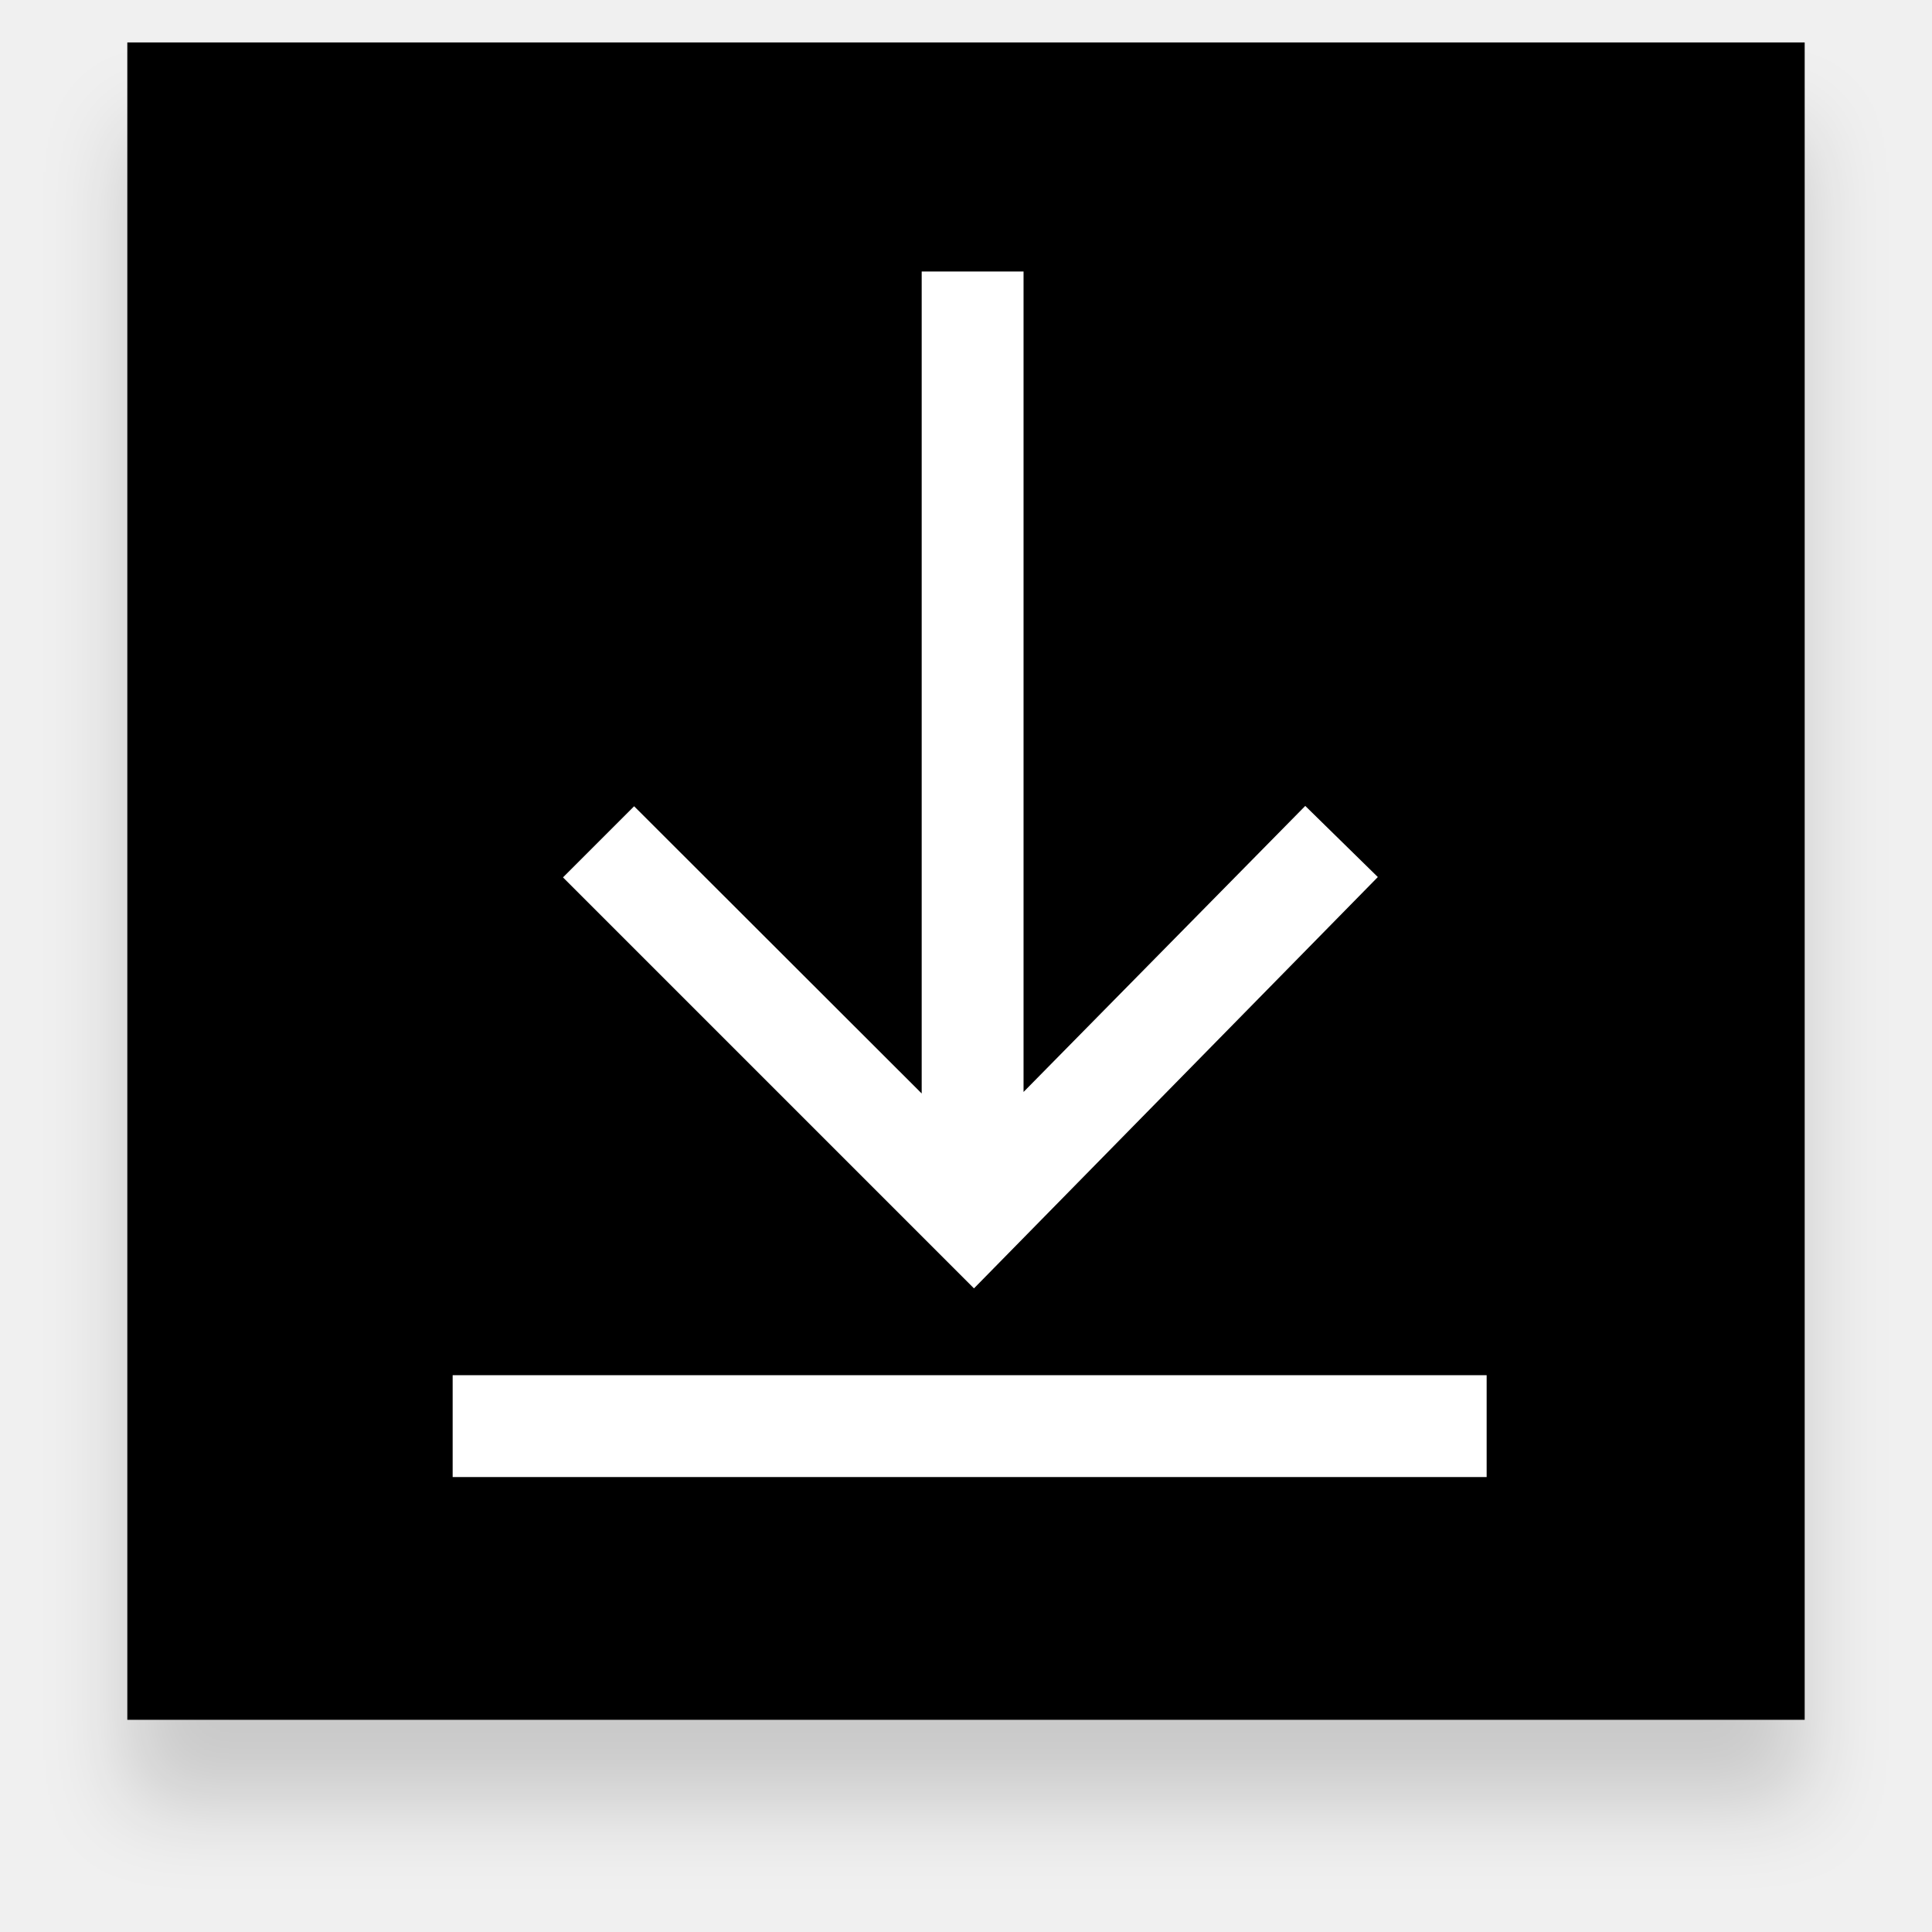
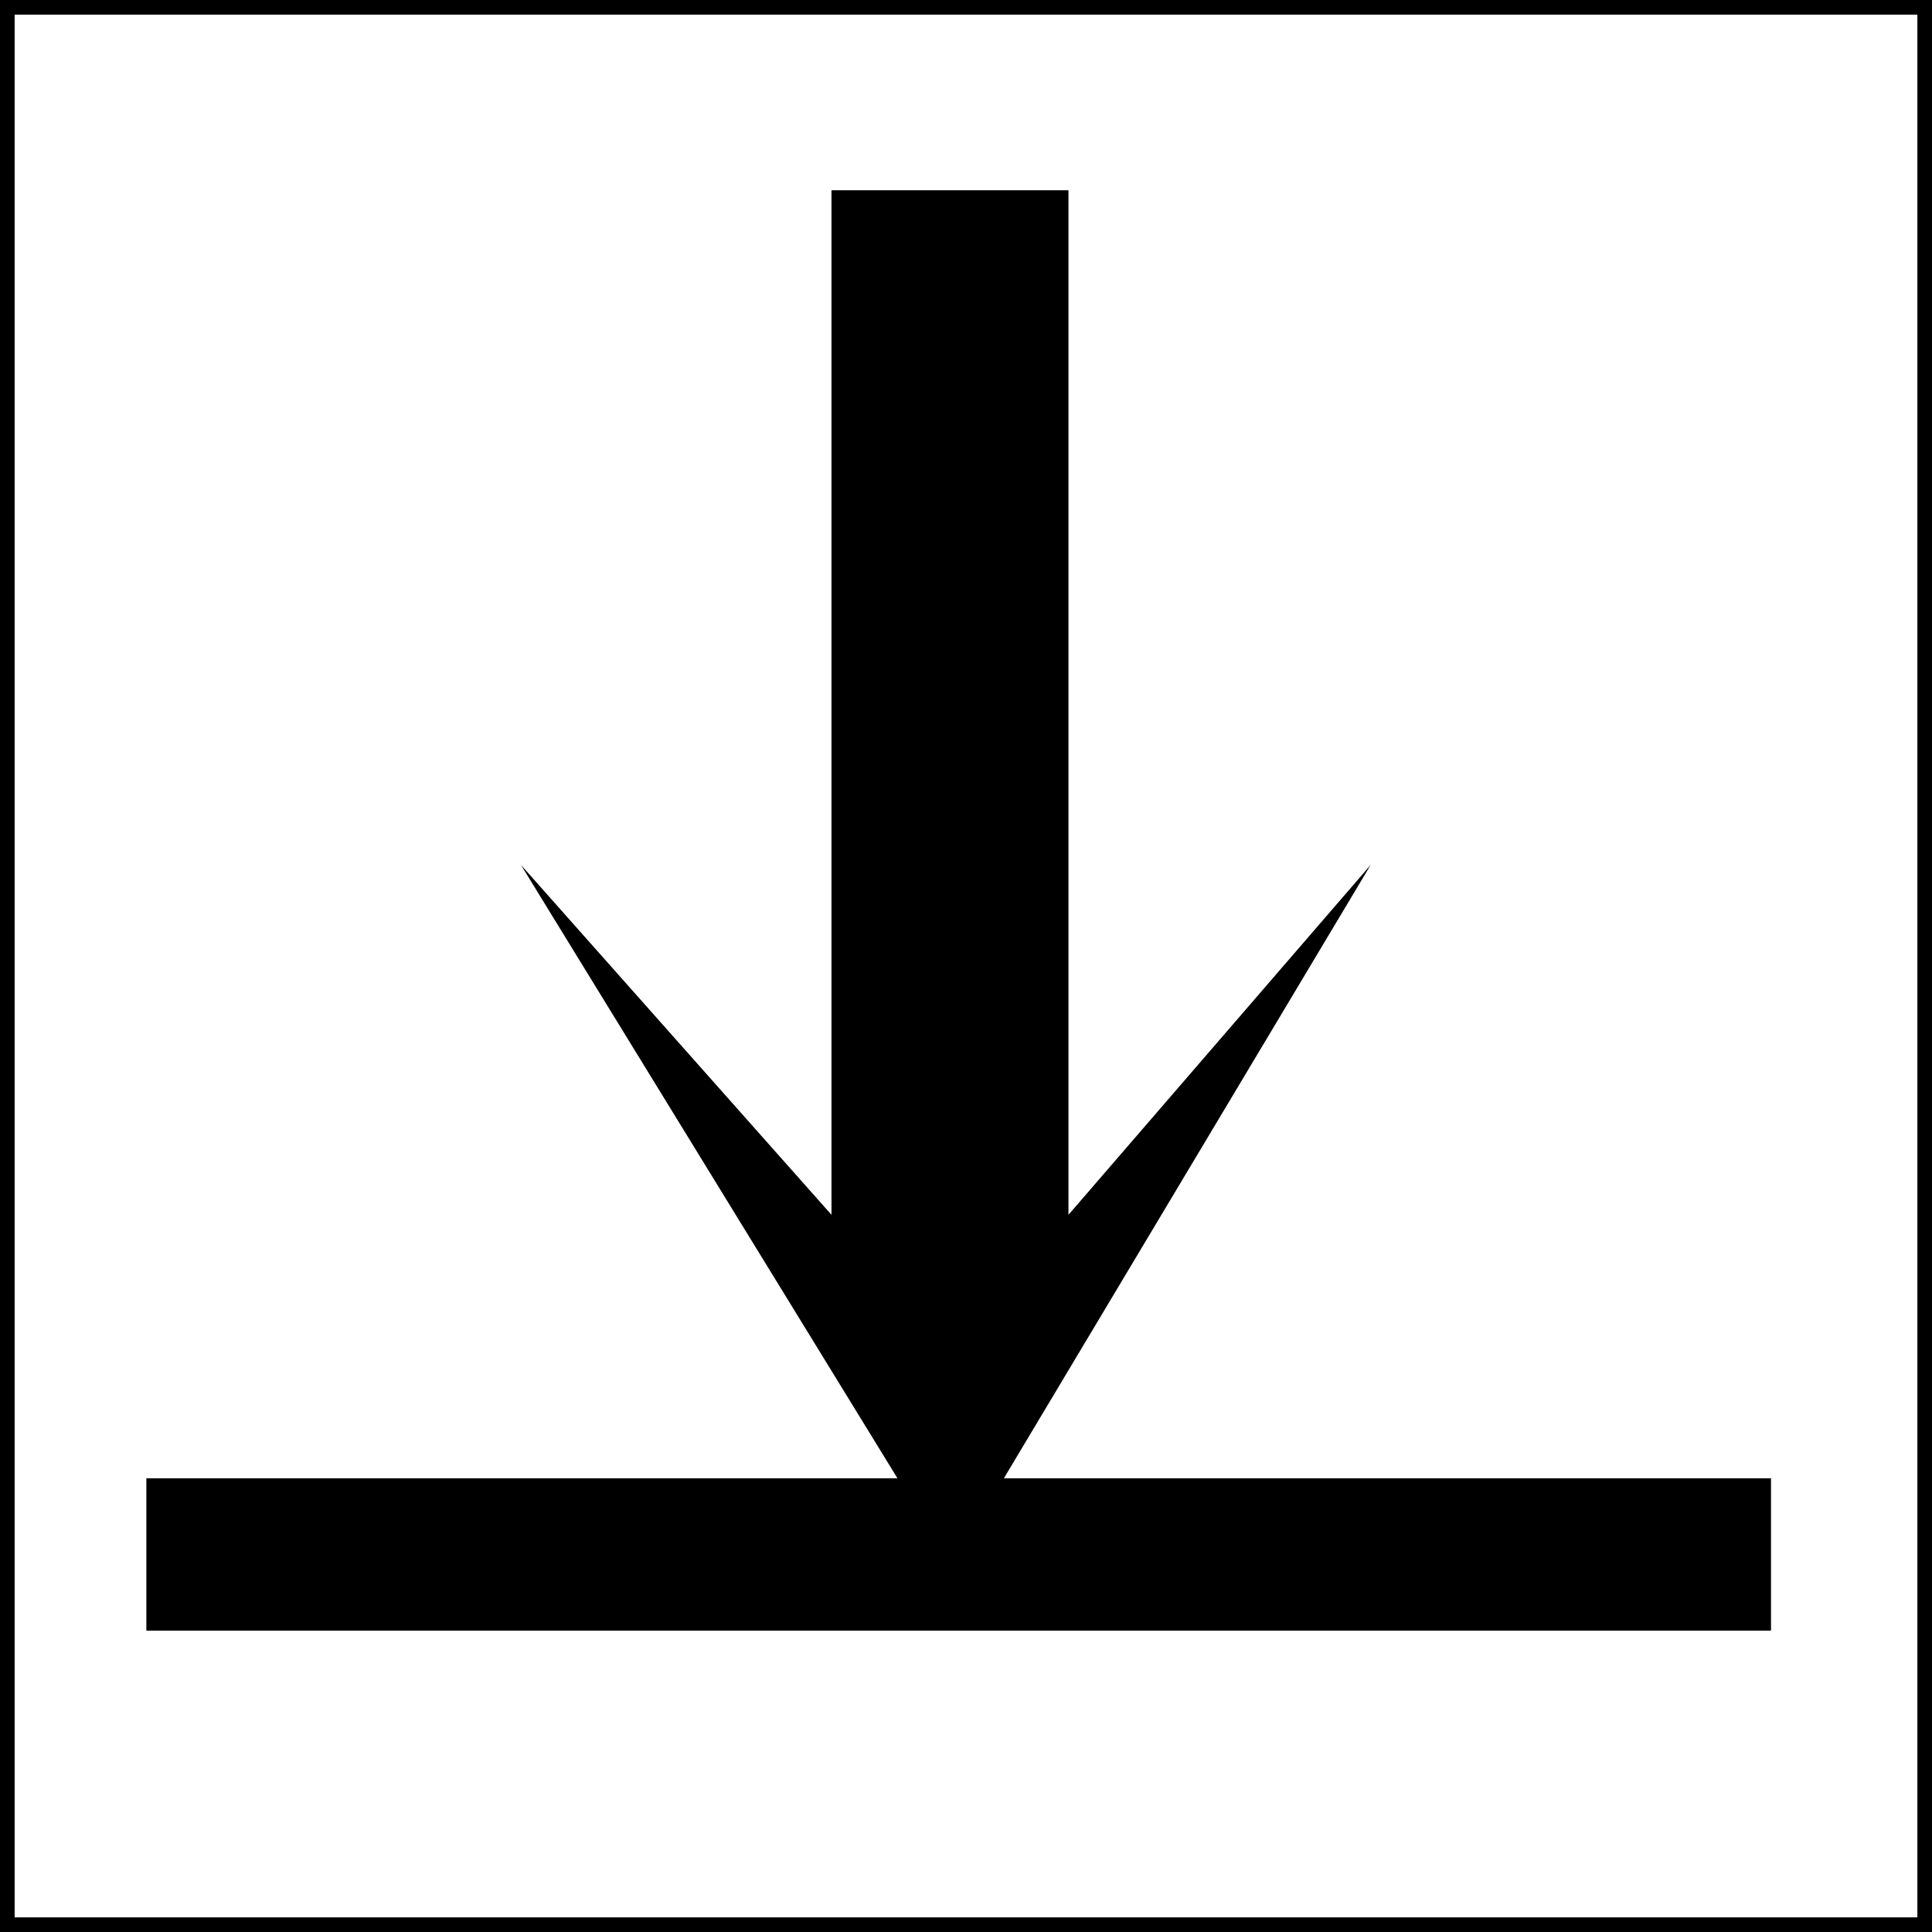
- <svg xmlns="http://www.w3.org/2000/svg" viewBox="2807.5 634.5 22.762 22.762">
+ <svg xmlns="http://www.w3.org/2000/svg" viewBox="0 0 132 132">
  <defs>
-     <style>
-       .cls-1 {
-         fill: #fff;
-       }
- 
-       .cls-2 {
-         filter: url(#Rectangle_4);
-       }
-     </style>
-     <filter id="Rectangle_4" x="2807.5" y="634.5" width="22.762" height="22.762" filterUnits="userSpaceOnUse">
-       <feOffset dy="1" input="SourceAlpha" />
-       <feGaussianBlur stdDeviation="0.5" result="blur" />
-       <feFlood flood-opacity="0.161" />
-       <feComposite operator="in" in2="blur" />
-       <feComposite in="SourceGraphic" />
-     </filter>
+     <style>.cls-1{fill:#fff;}</style>
  </defs>
-   <g id="Save" transform="translate(2809 635)">
-     <g class="cls-2" transform="matrix(1, 0, 0, 1, -2809, -635)">
-       <rect id="Rectangle_4-2" data-name="Rectangle 4" width="19.762" height="19.762" transform="translate(2809 635)" />
-     </g>
-     <g id="save-2" data-name="save" transform="translate(3.833 2.699)">
-       <g id="Group_1" data-name="Group 1" transform="translate(0 0)">
-         <path id="Path_1" data-name="Path 1" class="cls-1" d="M31.8,18.134l-.855-.838-3.319,3.37V11h-1.2v9.684L23.038,17.3l-.838.838,4.842,4.842Z" transform="translate(-20.9 -11)" />
-         <path id="Path_5" data-name="Path 5" class="cls-1" d="M0,0H12.182V1.2H0Z" transform="translate(0 13.003)" />
-       </g>
+   <g id="Layer_2" data-name="Layer 2">
+     <g id="Layer_1-2" data-name="Layer 1">
+       <rect class="cls-1" x="0.5" y="0.5" width="131" height="131" />
+       <path d="M131,1V131H1V1H131m1-1H0V132H132V0Z" />
+       <rect x="10.5" y="101.5" width="110" height="9.41" />
+       <path d="M120,102v8.41H11V102H120m1-1H10v10.41H121V101Z" />
+       <polyline points="65 107 93.65 59.09 73 83 73 13 56.81 13 56.81 80 56.81 83 35.59 59.09" />
    </g>
  </g>
</svg>
